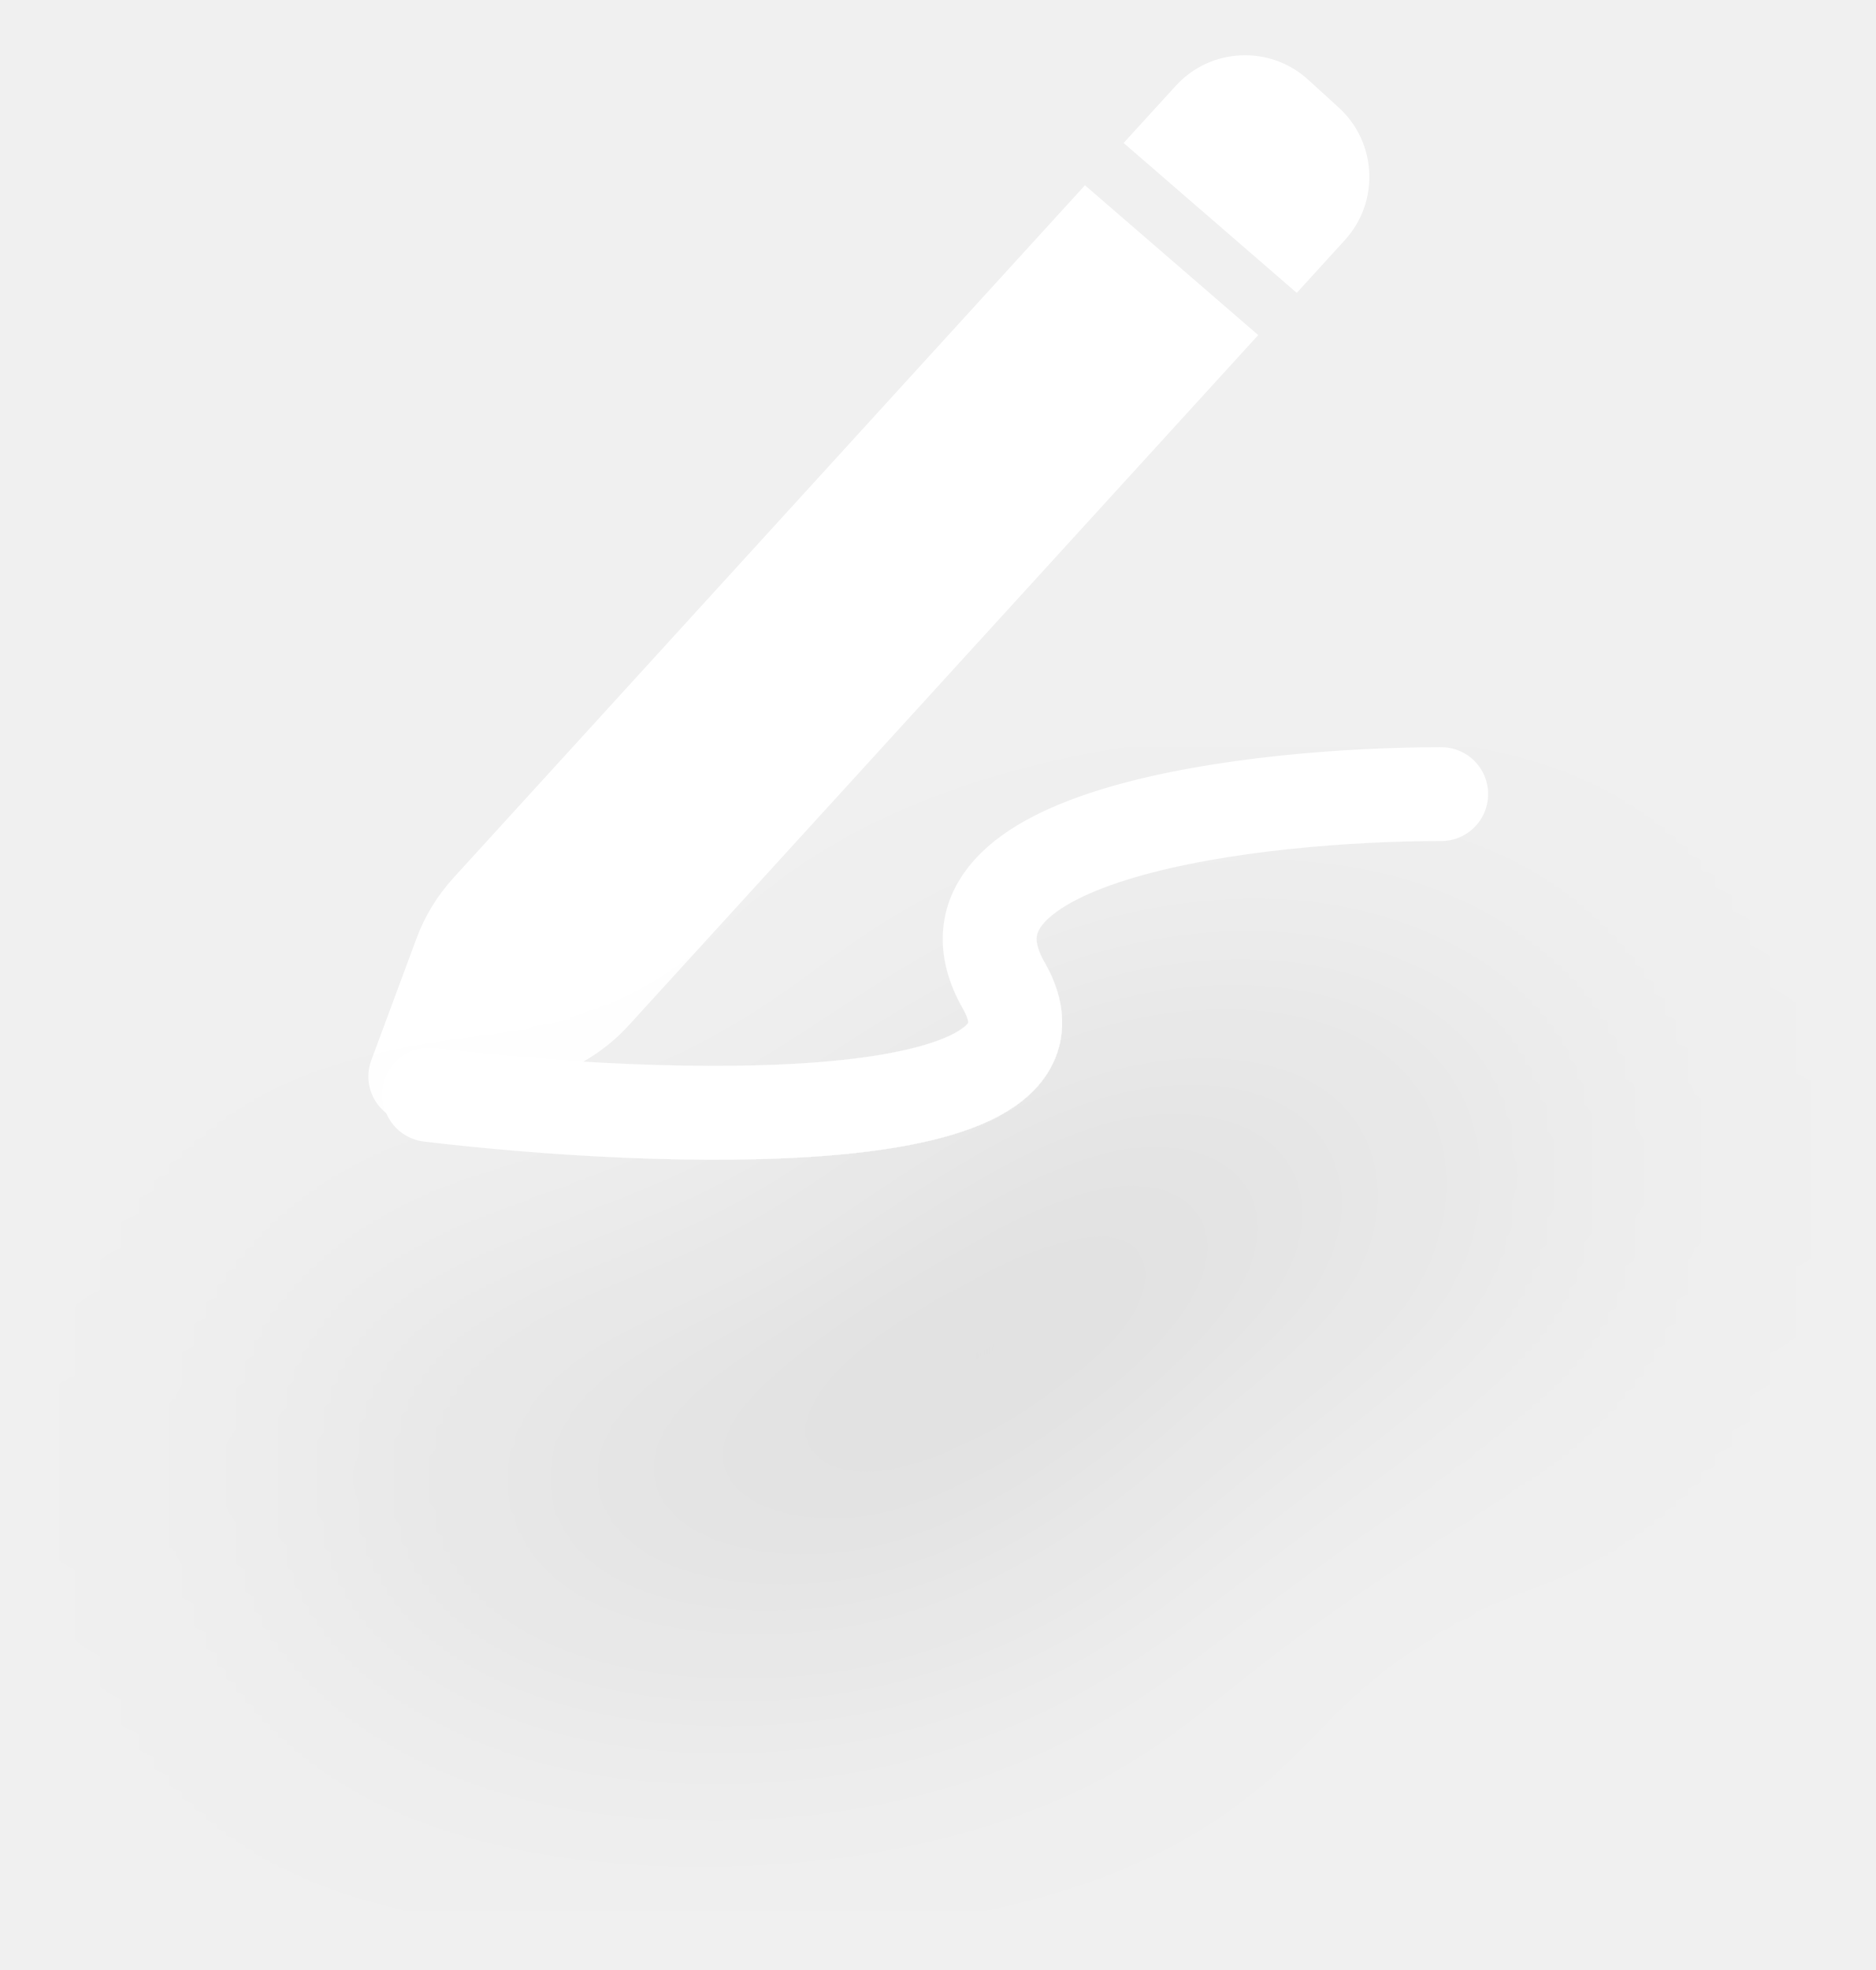
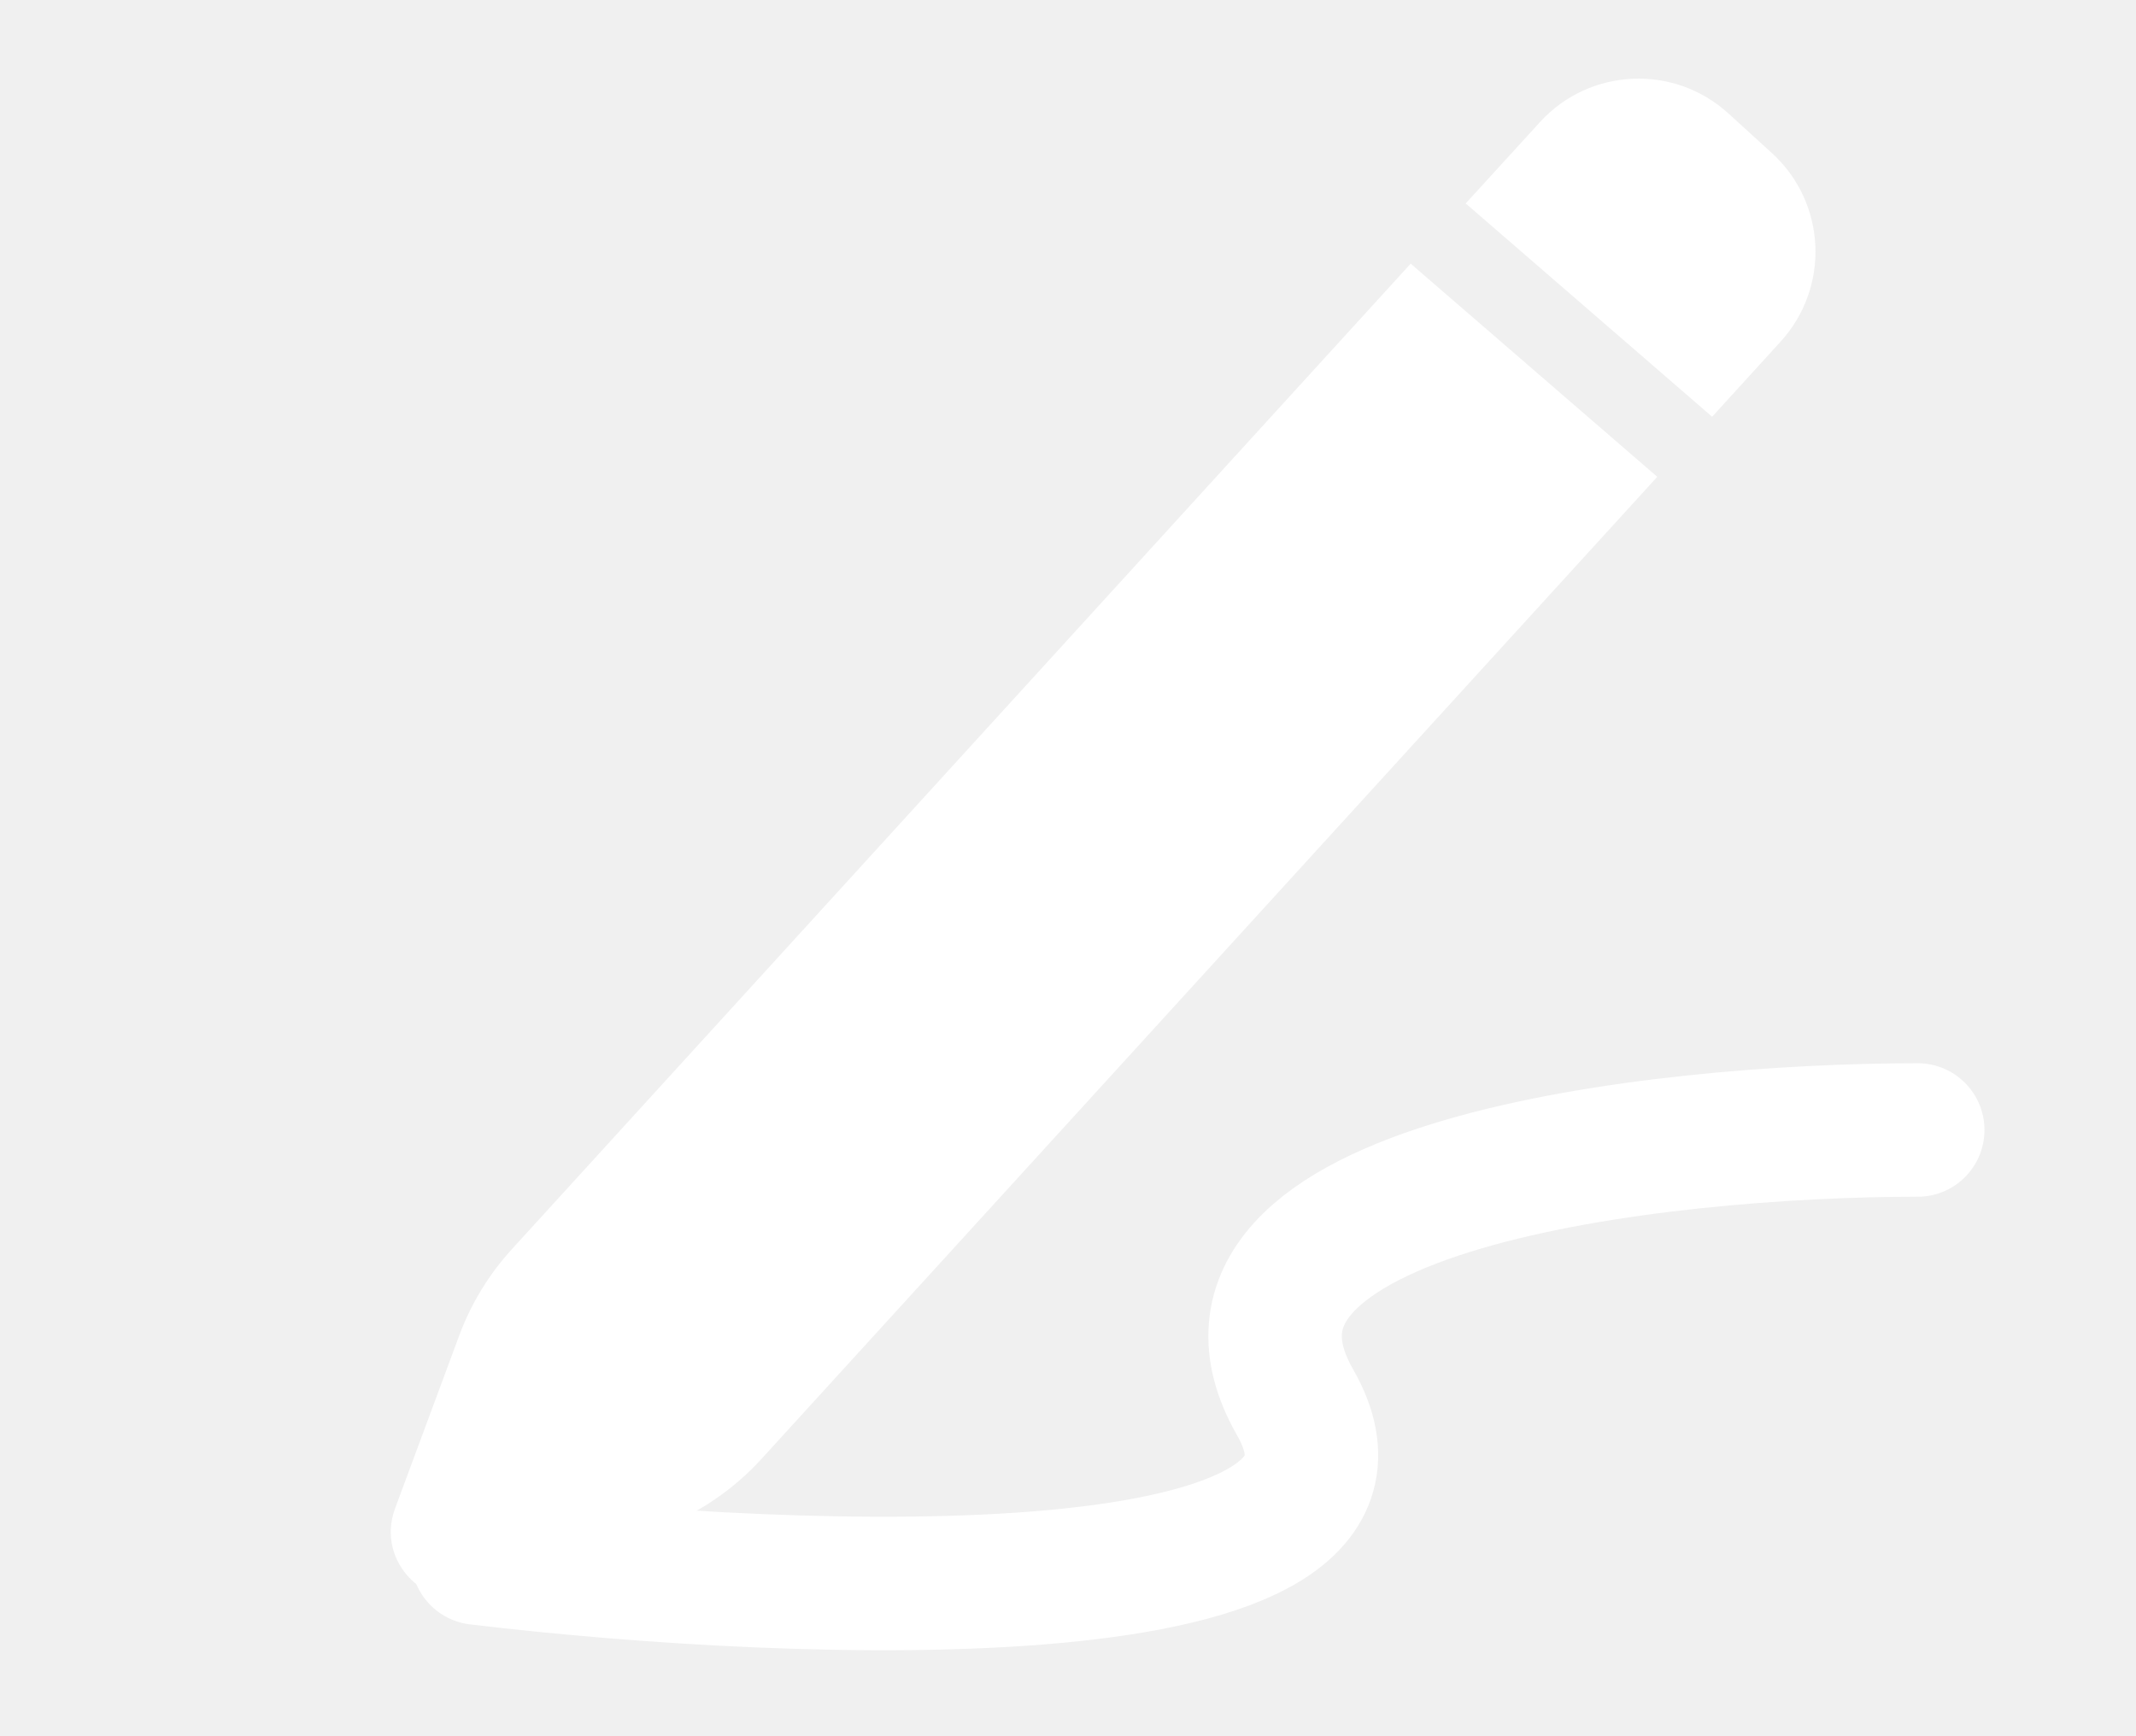
- <svg xmlns="http://www.w3.org/2000/svg" width="20" height="21" viewBox="0 0 20 21" fill="none">
-   <path fill-rule="evenodd" clip-rule="evenodd" d="M11.567 1.975L4.837 9.355C4.663 9.545 4.528 9.766 4.439 10.007L3.959 11.301C3.811 11.701 4.201 12.092 4.602 11.944L5.921 11.456C6.221 11.345 6.49 11.164 6.705 10.928L13.414 3.572L11.567 1.975ZM13.825 3.122L14.338 2.559C14.71 2.151 14.681 1.519 14.273 1.147L13.947 0.85C13.539 0.478 12.907 0.507 12.535 0.915L11.979 1.524L13.825 3.122Z" fill="white" />
-   <g filter="url(#filter0_d_2467_459)">
-     <path d="M4.579 11.672C7.008 11.963 11.634 12.138 10.701 10.505C9.768 8.873 13.422 8.465 15.365 8.465" stroke="white" stroke-linecap="round" />
-   </g>
-   <defs>
-     <filter id="filter0_d_2467_459" x="0.079" y="7.965" width="19.786" height="12.398" filterUnits="userSpaceOnUse" color-interpolation-filters="sRGB">
-       <feFlood flood-opacity="0" result="BackgroundImageFix" />
-       <feColorMatrix in="SourceAlpha" type="matrix" values="0 0 0 0 0 0 0 0 0 0 0 0 0 0 0 0 0 0 127 0" result="hardAlpha" />
-       <feOffset dy="4" />
-       <feGaussianBlur stdDeviation="2" />
-       <feComposite in2="hardAlpha" operator="out" />
-       <feColorMatrix type="matrix" values="0 0 0 0 0 0 0 0 0 0 0 0 0 0 0 0 0 0 0.25 0" />
-       <feBlend mode="normal" in2="BackgroundImageFix" result="effect1_dropShadow_2467_459" />
-       <feBlend mode="normal" in="SourceGraphic" in2="effect1_dropShadow_2467_459" result="shape" />
-     </filter>
-   </defs>
+ <svg xmlns="http://www.w3.org/2000/svg" width="16" height="13" viewBox="0 0 16 13" fill="none">
+   <path fill-rule="evenodd" clip-rule="evenodd" d="M10.567 1.975L3.837 9.355C3.663 9.545 3.528 9.766 3.439 10.007L2.959 11.301C2.811 11.701 3.201 12.092 3.602 11.944L4.921 11.456C5.221 11.345 5.49 11.164 5.705 10.928L12.414 3.572L10.567 1.975ZM12.825 3.122L13.338 2.559C13.71 2.151 13.681 1.519 13.273 1.147L12.947 0.85C12.539 0.478 11.907 0.507 11.535 0.915L10.979 1.524L12.825 3.122Z" fill="white" />
+   <path d="M3.579 11.672C6.008 11.963 10.634 12.138 9.701 10.505C8.768 8.873 12.422 8.465 14.365 8.465" stroke="white" stroke-linecap="round" />
</svg>
